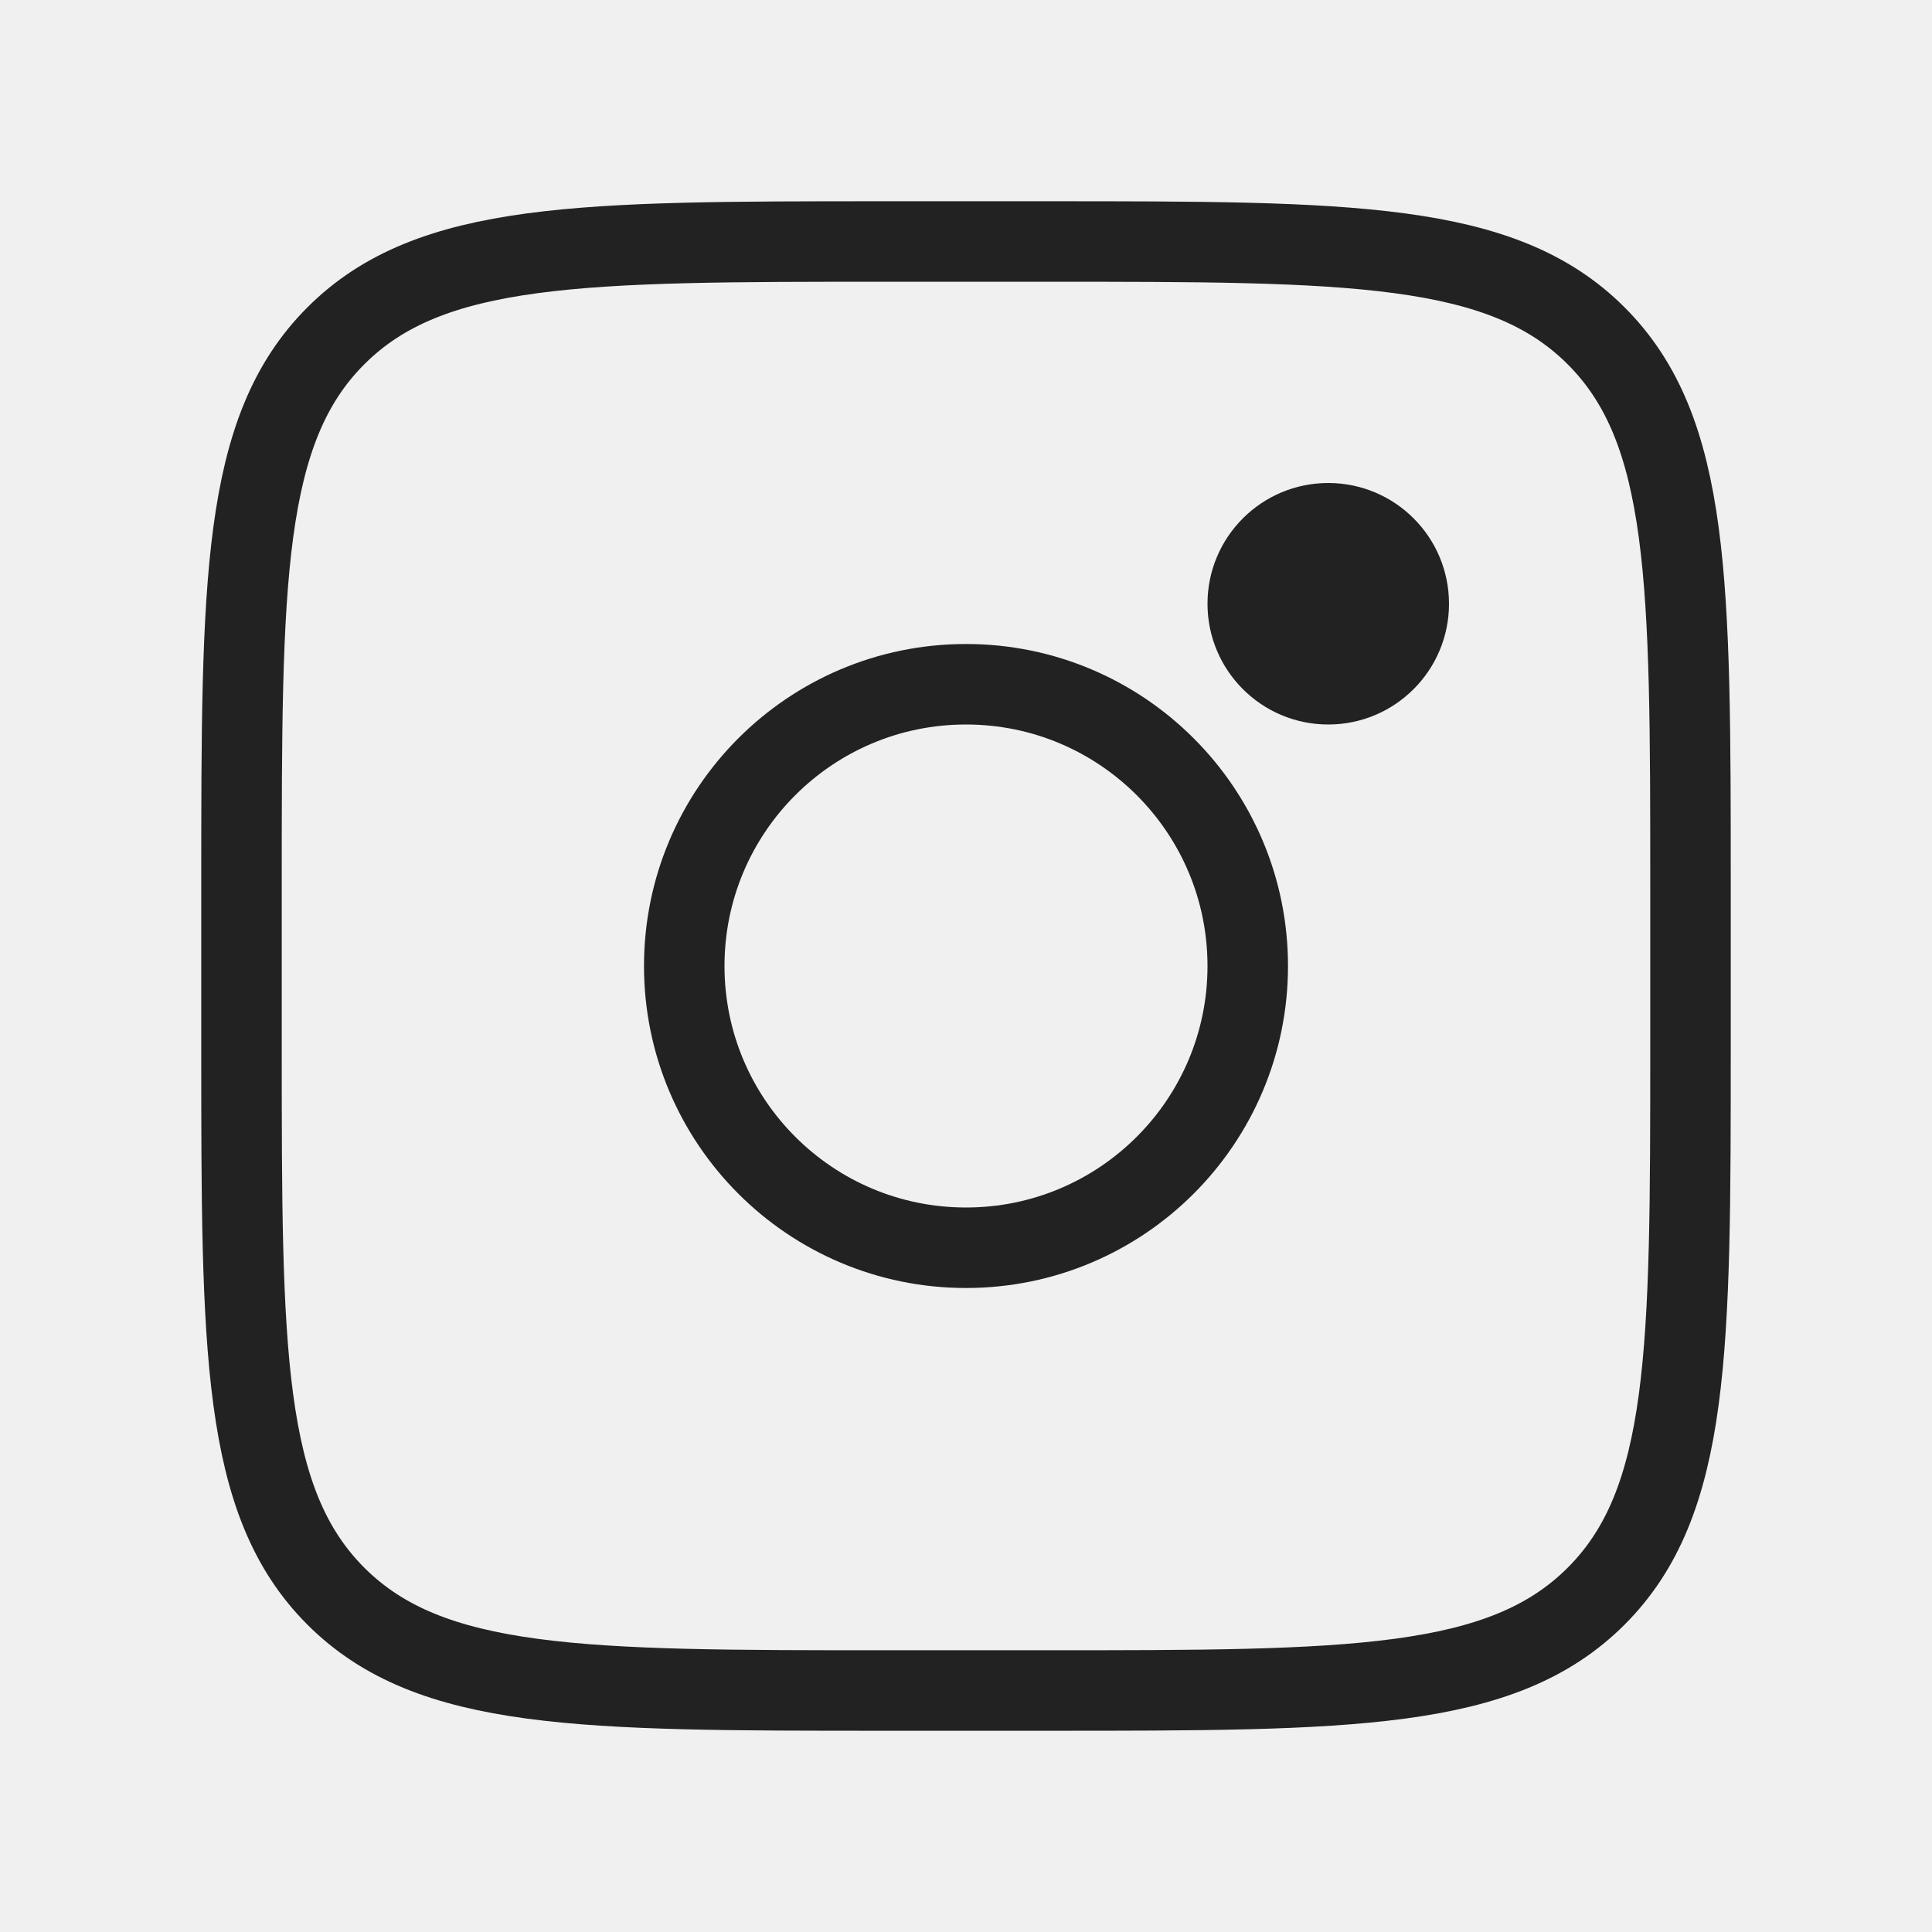
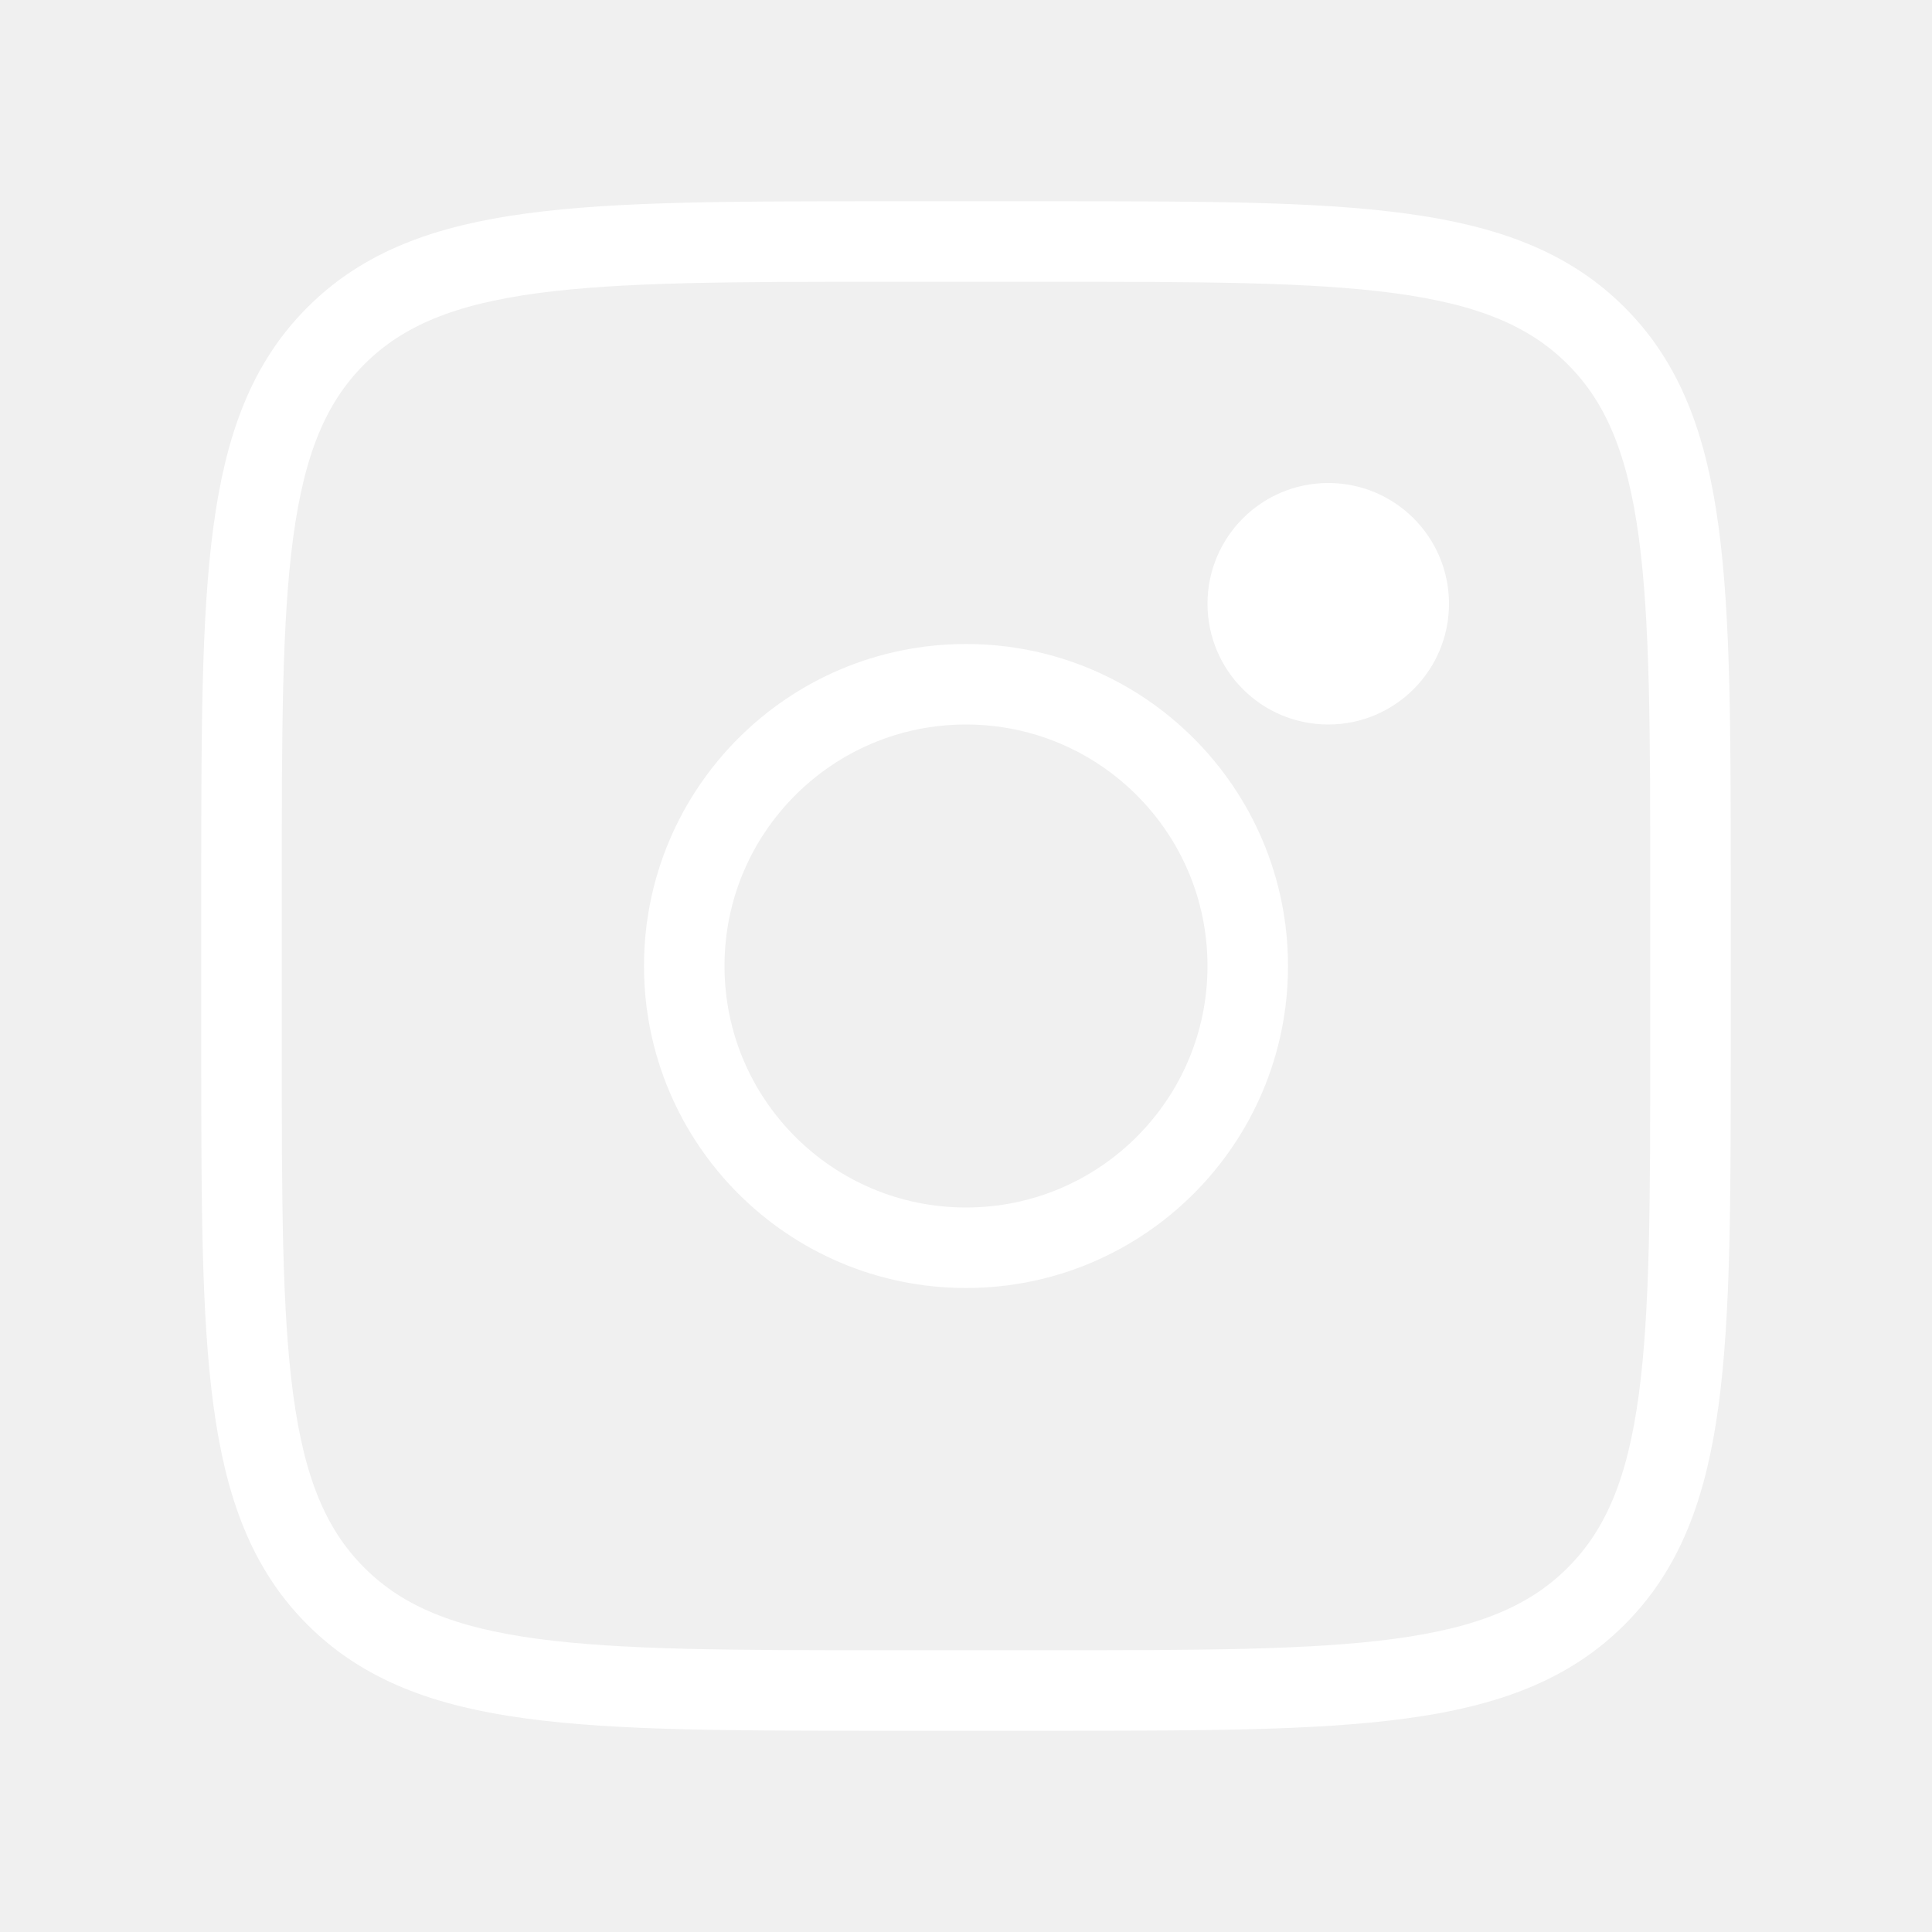
<svg xmlns="http://www.w3.org/2000/svg" width="800px" height="800px" viewBox="0 0 24 24" fill="none">
-   <path d="M3 11C3 7.229 3 5.343 4.172 4.172C5.343 3 7.229 3 11 3H13C16.771 3 18.657 3 19.828 4.172C21 5.343 21 7.229 21 11V13C21 16.771 21 18.657 19.828 19.828C18.657 21 16.771 21 13 21H11C7.229 21 5.343 21 4.172 19.828C3 18.657 3 16.771 3 13V11Z" stroke="#222222" />
-   <circle cx="16.5" cy="7.5" r="1.5" fill="#222222" />
-   <circle cx="12" cy="12" r="3.5" stroke="#222222" />
+   <path d="M3 11C3 7.229 3 5.343 4.172 4.172C5.343 3 7.229 3 11 3H13C16.771 3 18.657 3 19.828 4.172C21 5.343 21 7.229 21 11V13C21 16.771 21 18.657 19.828 19.828C18.657 21 16.771 21 13 21H11C7.229 21 5.343 21 4.172 19.828C3 18.657 3 16.771 3 13V11Z" stroke="#fff" />
+   <circle cx="16.5" cy="7.5" r="1.5" fill="#fff" />
+   <circle cx="12" cy="12" r="3.5" stroke="#fff" />
</svg>
